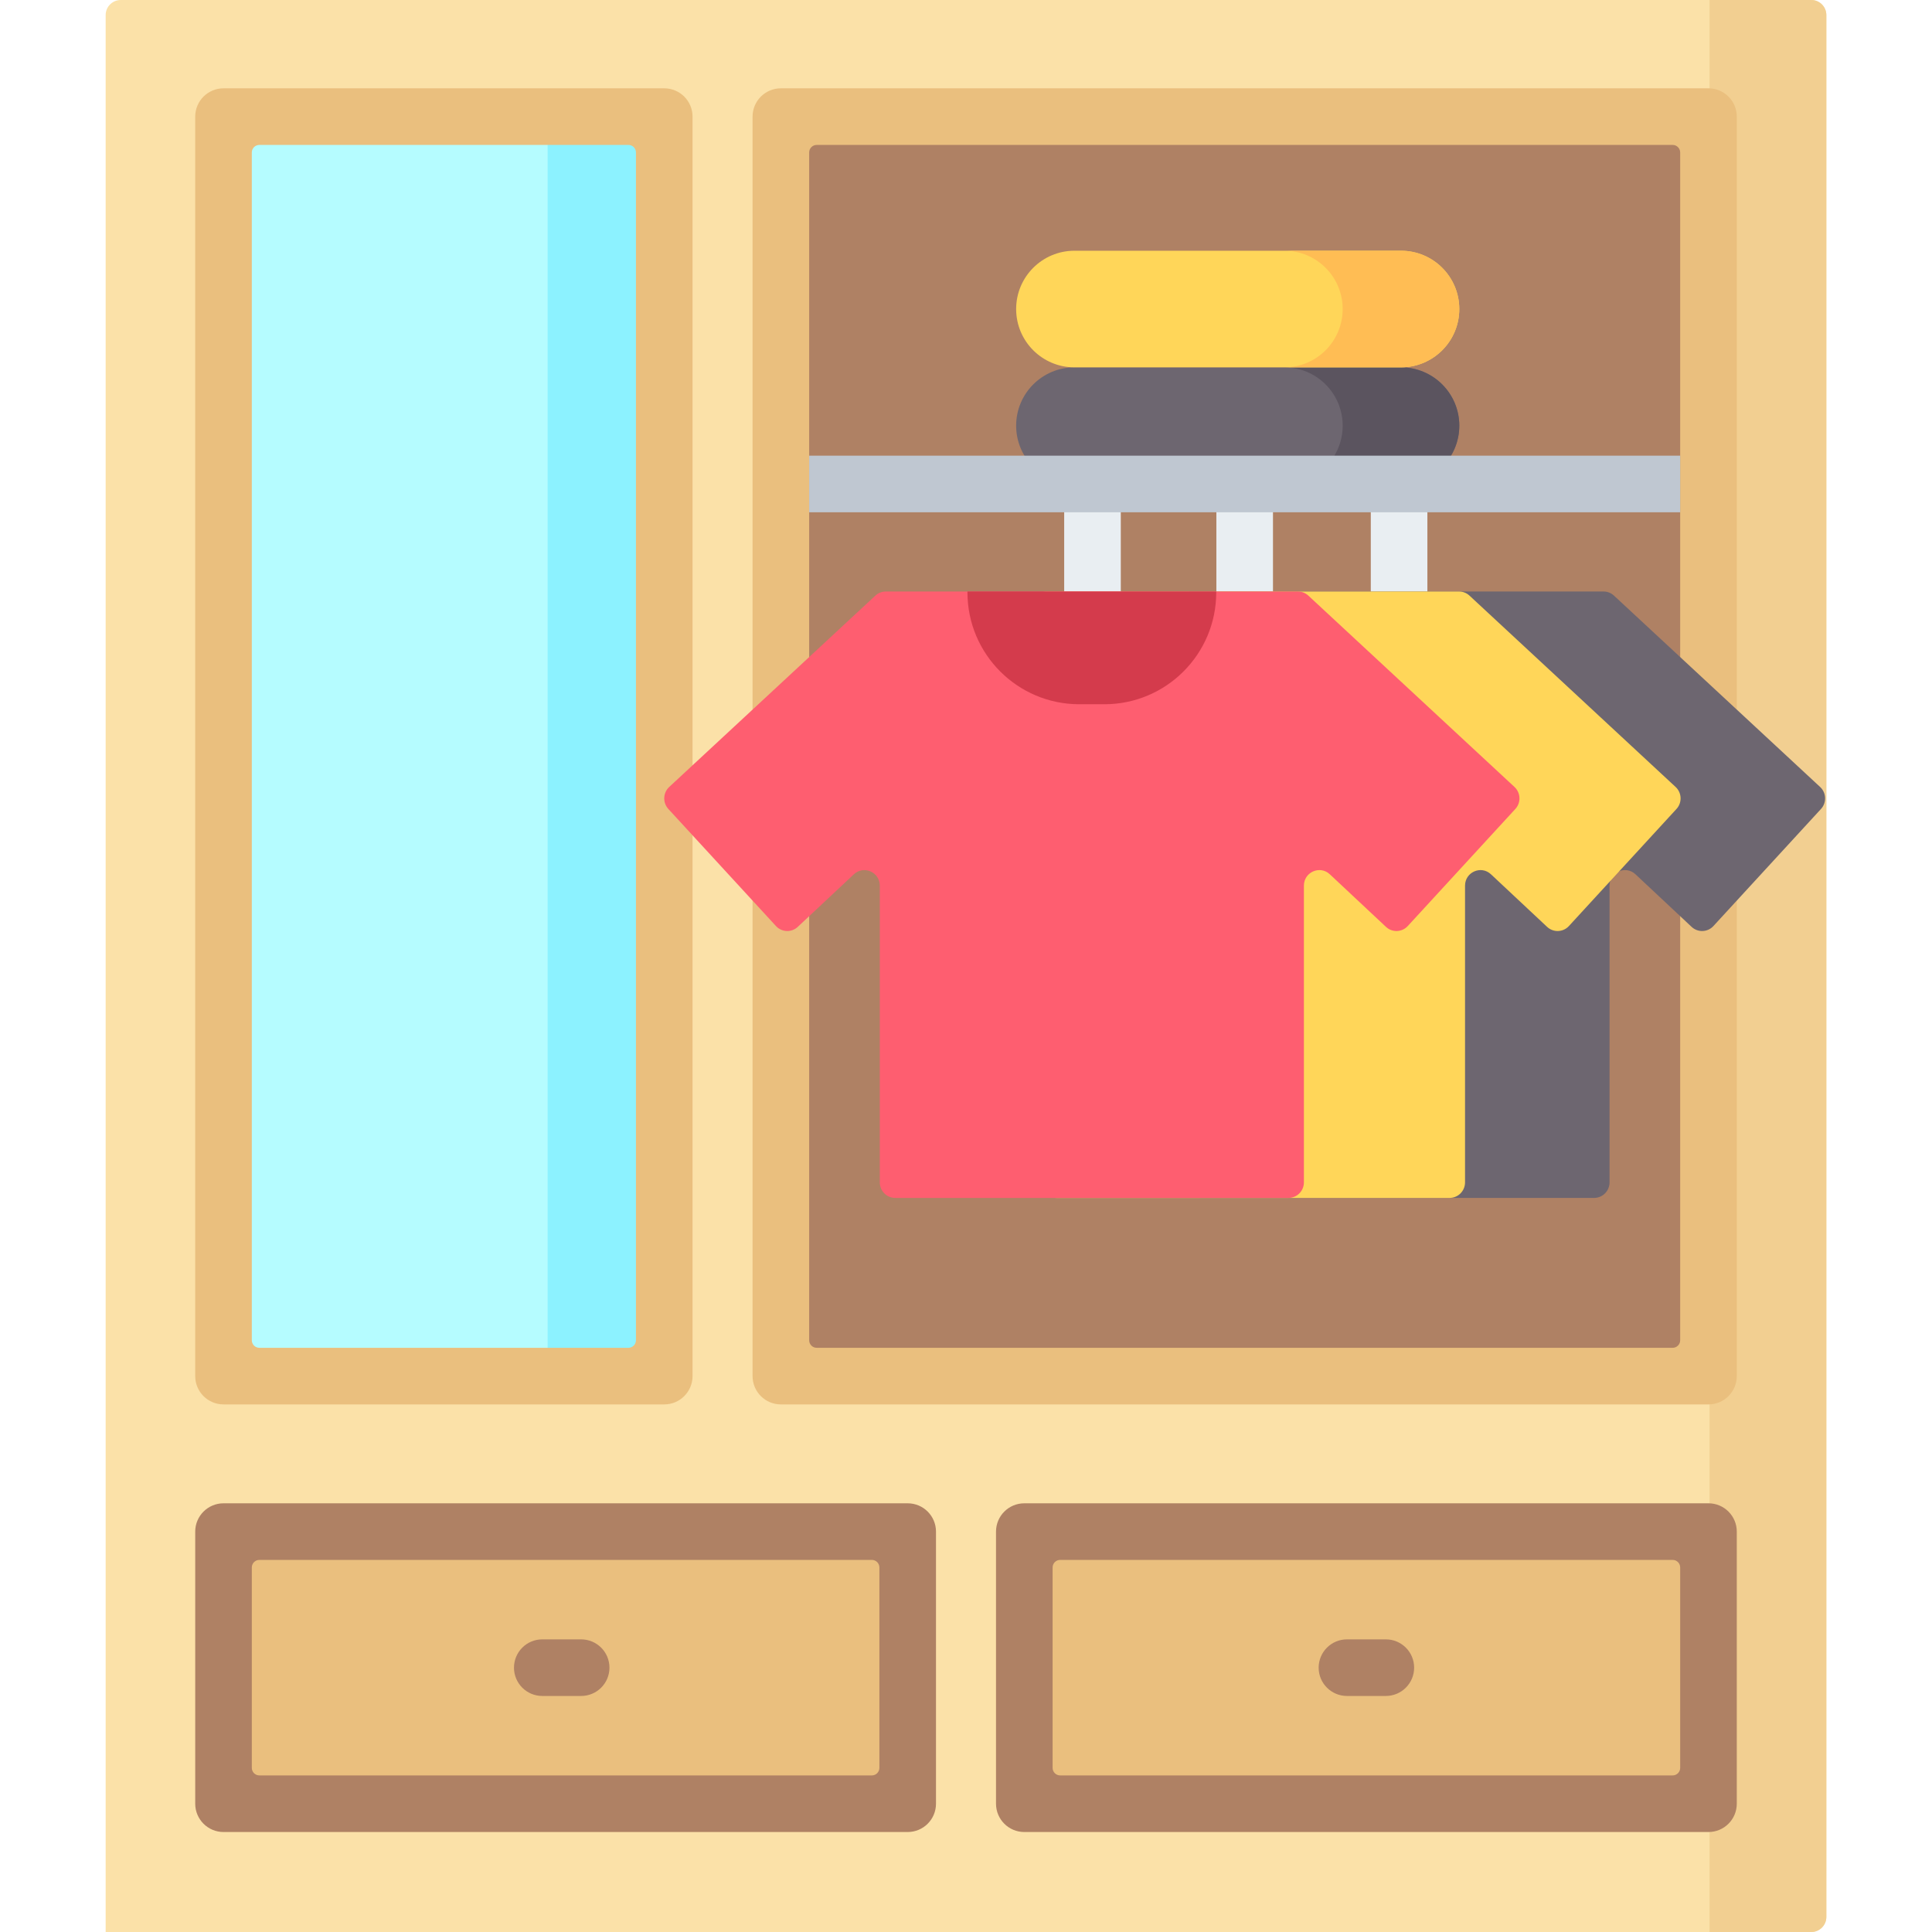
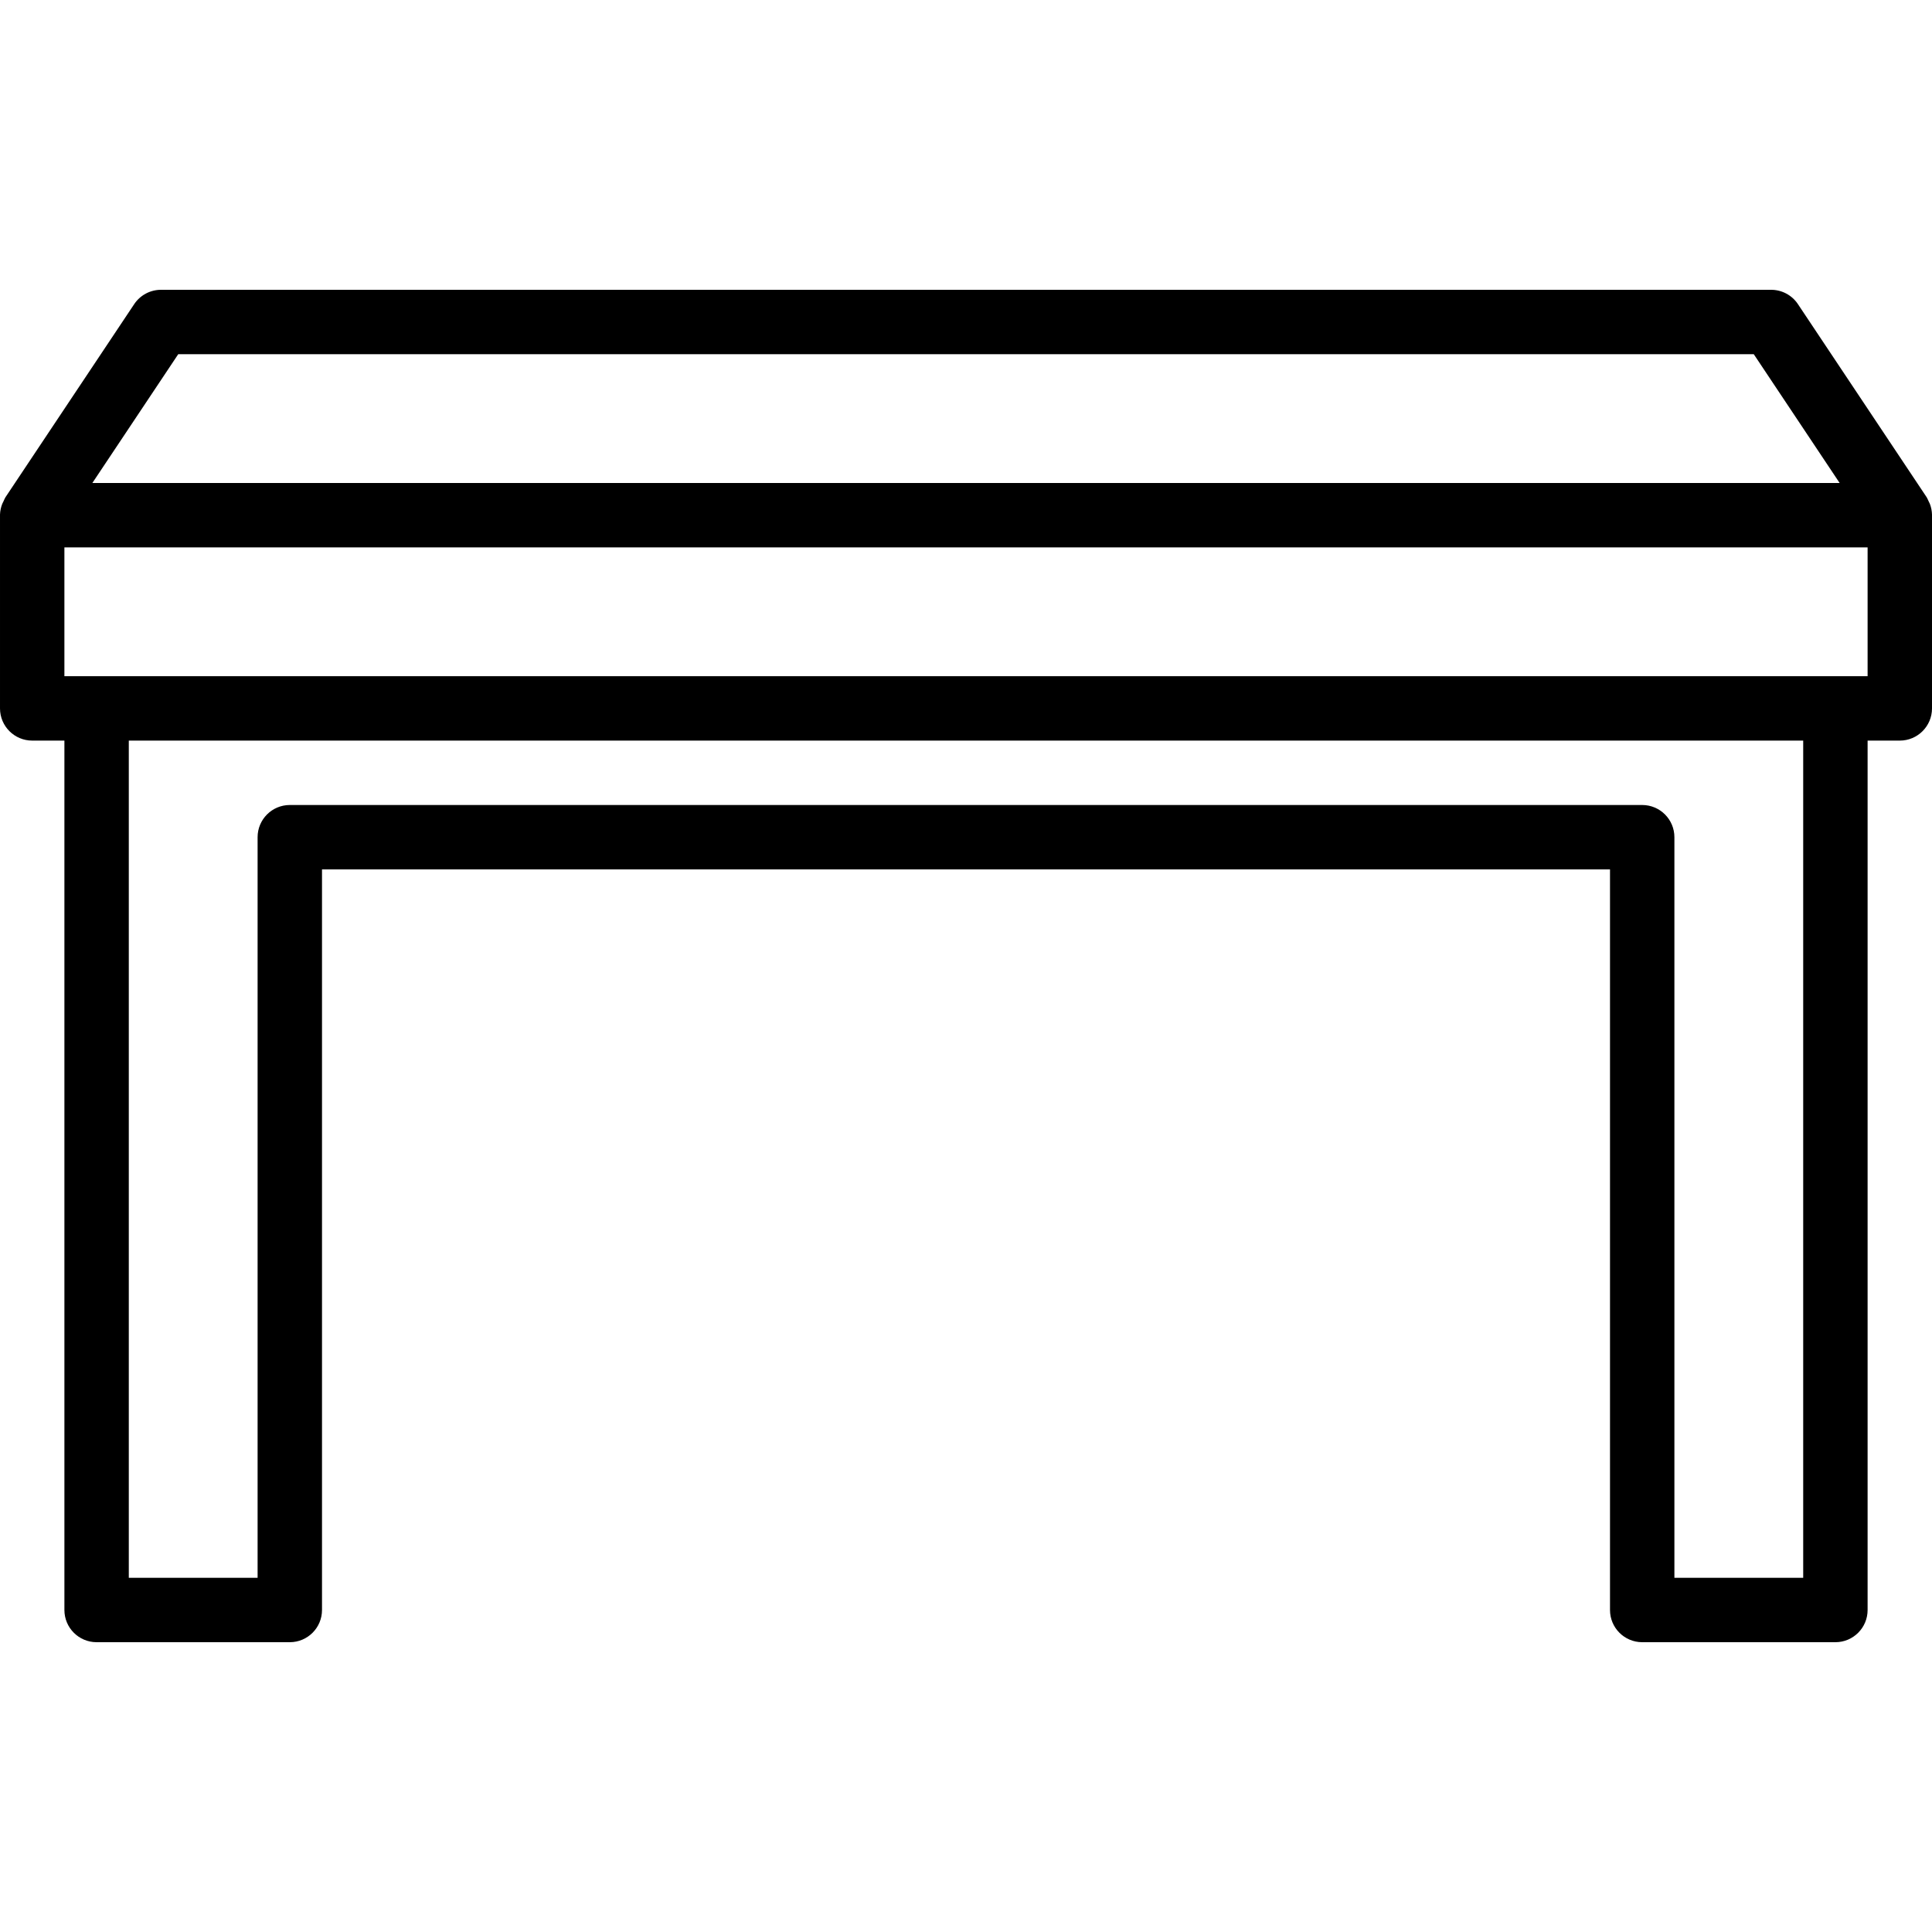
- <svg xmlns="http://www.w3.org/2000/svg" height="512pt" viewBox="-28 0 512 512" width="512pt">
-   <path d="m452 512h-452v-508c0-2.211 1.789-4 4-4h448c2.211 0 4 1.789 4 4v504c0 2.211-1.789 4-4 4zm0 0" fill="#fbe1a8" />
-   <path d="m452 512h-26.949v-512h26.949c2.211 0 4 1.789 4 4v504c0 2.211-1.789 4-4 4zm0 0" fill="#f2cf91" />
-   <path d="m31.234 30.906h116.797v333.777h-116.797zm0 0" fill="#b5fcff" />
-   <path d="m117.129 30.906h30.902v333.777h-30.902zm0 0" fill="#8cf2ff" />
-   <path d="m178.938 30.906h245.828v333.777h-245.828zm0 0" fill="#af8164" />
-   <path d="m148.031 23.406h-116.797c-4.141 0-7.5 3.355-7.5 7.5v333.777c0 4.141 3.359 7.5 7.5 7.5h116.797c4.145 0 7.5-3.359 7.5-7.5v-333.777c0-4.145-3.355-7.5-7.5-7.5zm-9.5 333.777h-97.797c-1.105 0-2-.895-2-2v-314.777c0-1.105.895-2 2-2h97.797c1.105 0 2 .895 2 2v314.777c0 1.105-.895 2-2 2zm0 0" fill="#eabf7e" />
-   <path d="m424.766 23.406h-245.828c-4.141 0-7.5 3.355-7.5 7.5v333.777c0 4.141 3.359 7.5 7.5 7.5h245.828c4.141 0 7.5-3.359 7.5-7.5v-333.777c0-4.145-3.359-7.5-7.5-7.5zm-9.5 333.777h-226.828c-1.105 0-2-.895-2-2v-314.777c0-1.105.895-2 2-2h226.828c1.105 0 2 .895 2 2v314.777c0 1.105-.898 2-2 2zm0 0" fill="#eabf7e" />
-   <path d="m243.453 405.891h181.312v72.113h-181.312zm0 0" fill="#eabf7e" />
-   <path d="m31.234 405.891h181.312v72.113h-181.312zm0 0" fill="#eabf7e" />
-   <g fill="#af8164">
-     <path d="m424.766 398.391h-181.312c-4.145 0-7.5 3.359-7.5 7.5v72.113c0 4.141 3.355 7.5 7.5 7.5h181.312c4.141 0 7.5-3.359 7.5-7.5v-72.113c0-4.141-3.359-7.5-7.5-7.5zm-9.5 72.113h-162.312c-1.105 0-2-.895-2-2v-53.113c0-1.105.895-2 2-2h162.312c1.105 0 2 .895 2 2v53.113c0 1.105-.898 2-2 2zm0 0" />
-     <path d="m212.547 398.391h-181.312c-4.141 0-7.5 3.359-7.5 7.5v72.113c0 4.141 3.359 7.5 7.5 7.5h181.312c4.145 0 7.5-3.359 7.5-7.5v-72.113c0-4.141-3.359-7.5-7.5-7.5zm-9.5 72.113h-162.312c-1.105 0-2-.895-2-2v-53.113c0-1.105.895-2 2-2h162.312c1.105 0 2 .895 2 2v53.113c0 1.105-.895 2-2 2zm0 0" />
-     <path d="m126.012 434.449h-10.301c-4.145 0-7.5 3.355-7.5 7.5 0 4.141 3.355 7.5 7.5 7.5h10.301c4.145 0 7.5-3.359 7.5-7.5 0-4.145-3.359-7.5-7.5-7.5zm0 0" />
-     <path d="m339.262 434.449h-10.305c-4.141 0-7.5 3.355-7.5 7.5 0 4.141 3.359 7.5 7.5 7.5h10.305c4.141 0 7.5-3.359 7.5-7.5 0-4.145-3.359-7.5-7.5-7.5zm0 0" />
-   </g>
-   <path d="m343.277 128.258h-86.535c-8.531 0-15.453-6.918-15.453-15.453 0-8.535 6.918-15.453 15.453-15.453h86.535c8.535 0 15.453 6.918 15.453 15.453 0 8.535-6.918 15.453-15.453 15.453zm0 0" fill="#6d6670" />
-   <path d="m343.277 97.352h-30.906c8.535 0 15.453 6.918 15.453 15.453 0 8.535-6.918 15.453-15.453 15.453h30.906c8.535 0 15.453-6.918 15.453-15.453 0-8.535-6.918-15.453-15.453-15.453zm0 0" fill="#5b545f" />
-   <path d="m343.277 97.352h-86.535c-8.531 0-15.453-6.918-15.453-15.453 0-8.535 6.918-15.453 15.453-15.453h86.535c8.535 0 15.453 6.918 15.453 15.453 0 8.535-6.918 15.453-15.453 15.453zm0 0" fill="#ffd659" />
-   <path d="m343.277 66.445h-30.906c8.535 0 15.453 6.922 15.453 15.453 0 8.535-6.918 15.453-15.453 15.453h30.906c8.535 0 15.453-6.918 15.453-15.453 0-8.531-6.918-15.453-15.453-15.453zm0 0" fill="#ffbd54" />
-   <path d="m261.52 124.5c-4.145 0-7.5 3.359-7.5 7.5v27.66c0 4.141 3.355 7.5 7.5 7.5 4.141 0 7.5-3.359 7.5-7.5v-27.66c0-4.141-3.359-7.5-7.5-7.5zm0 0" fill="#e9eef2" />
-   <path d="m300.938 123.055c-3.82.449-6.586 3.906-6.586 7.754v27.039c0 3.852 2.766 7.305 6.586 7.758 4.551.535 8.414-3.004 8.414-7.445v-27.66c0-4.441-3.863-7.984-8.414-7.445zm0 0" fill="#e9eef2" />
-   <path d="m342.773 124.5c-4.145 0-7.5 3.359-7.5 7.5v27.66c0 4.141 3.355 7.5 7.5 7.5 4.141 0 7.5-3.359 7.5-7.5v-27.66c0-4.141-3.359-7.5-7.5-7.5zm0 0" fill="#e9eef2" />
-   <path d="m186.438 120.758h230.828v15h-230.828zm0 0" fill="#bfc7d1" />
-   <path d="m454.582 214.383-28.508 31.027c-1.535 1.672-4.125 1.77-5.781.219l-14.879-13.938c-2.613-2.449-6.867-.578-6.867 3.02v78.629c0 2.277-1.832 4.121-4.09 4.121h-104.215c-2.258 0-4.09-1.844-4.09-4.121v-78.625c0-3.598-4.254-5.469-6.867-3.02l-14.871 13.934c-1.652 1.551-4.242 1.453-5.777-.219l-28.516-31.023c-1.539-1.676-1.438-4.289.23-5.836l54.629-50.707c.758-.703 1.746-1.09 2.77-1.09h109.203c1.023 0 2.012.387 2.766 1.09l54.633 50.711c1.664 1.543 1.766 4.156.23 5.828zm0 0" fill="#6d6670" />
-   <path d="m416.285 214.383-28.508 31.027c-1.535 1.672-4.125 1.77-5.781.219l-14.879-13.938c-2.613-2.449-6.867-.578-6.867 3.02v78.629c0 2.277-1.828 4.121-4.086 4.121h-104.219c-2.258 0-4.086-1.844-4.086-4.121v-78.625c0-3.598-4.258-5.469-6.871-3.02l-14.867 13.934c-1.656 1.551-4.246 1.453-5.781-.219l-28.516-31.023c-1.539-1.676-1.434-4.289.23-5.836l54.633-50.707c.754-.703 1.742-1.09 2.766-1.09h109.203c1.027 0 2.016.387 2.77 1.09l54.629 50.711c1.664 1.543 1.766 4.156.23 5.828zm0 0" fill="#ffd659" />
-   <path d="m373.582 214.383-28.508 31.027c-1.535 1.672-4.125 1.77-5.777.219l-14.883-13.938c-2.613-2.449-6.867-.578-6.867 3.02v78.629c0 2.277-1.828 4.121-4.086 4.121h-104.219c-2.258 0-4.086-1.844-4.086-4.121v-78.625c0-3.598-4.254-5.469-6.871-3.02l-14.867 13.934c-1.656 1.551-4.242 1.453-5.781-.219l-28.516-31.023c-1.535-1.676-1.434-4.289.23-5.836l54.633-50.707c.754-.703 1.742-1.09 2.77-1.09h109.199c1.027 0 2.016.387 2.77 1.09l54.633 50.711c1.66 1.543 1.766 4.156.227 5.828zm0 0" fill="#fe5e70" />
-   <path d="m264.664 186.633h-6.629c-16.375 0-29.648-13.273-29.648-29.648v-.23h65.93v.23c0 16.375-13.273 29.648-29.652 29.648zm0 0" fill="#d43b4c" />
+ <svg xmlns="http://www.w3.org/2000/svg" height="480pt" viewBox="0 -72 480 480" width="480pt">
+   <path d="m480 55.848c-.023-.926-.207-1.84-.543-2.703-.098-.223-.203-.445-.32-.656-.133-.316-.281-.629-.449-.93l-32-48c-1.488-2.234-4-3.57-6.688-3.559h-400c-2.676 0-5.172 1.336-6.656 3.559l-32 48c-.168.301-.316.613-.449.93-.117.211-.223.434-.32.656-.348.859-.543 1.773-.574 2.703v.152 48c0 4.418 3.582 8 8 8h8v216c0 4.418 3.582 8 8 8h48c4.418 0 8-3.582 8-8v-184h320v184c0 4.418 3.582 8 8 8h48c4.418 0 8-3.582 8-8v-216h8c4.418 0 8-3.582 8-8v-48c0-.055 0-.098 0-.152zm-435.719-39.848h391.438l21.336 32h-434.109zm403.719 304h-32v-184c0-4.418-3.582-8-8-8h-336c-4.418 0-8 3.582-8 8v184h-32v-208h416zm16-224h-448v-32h448zm0 0" />
</svg>
